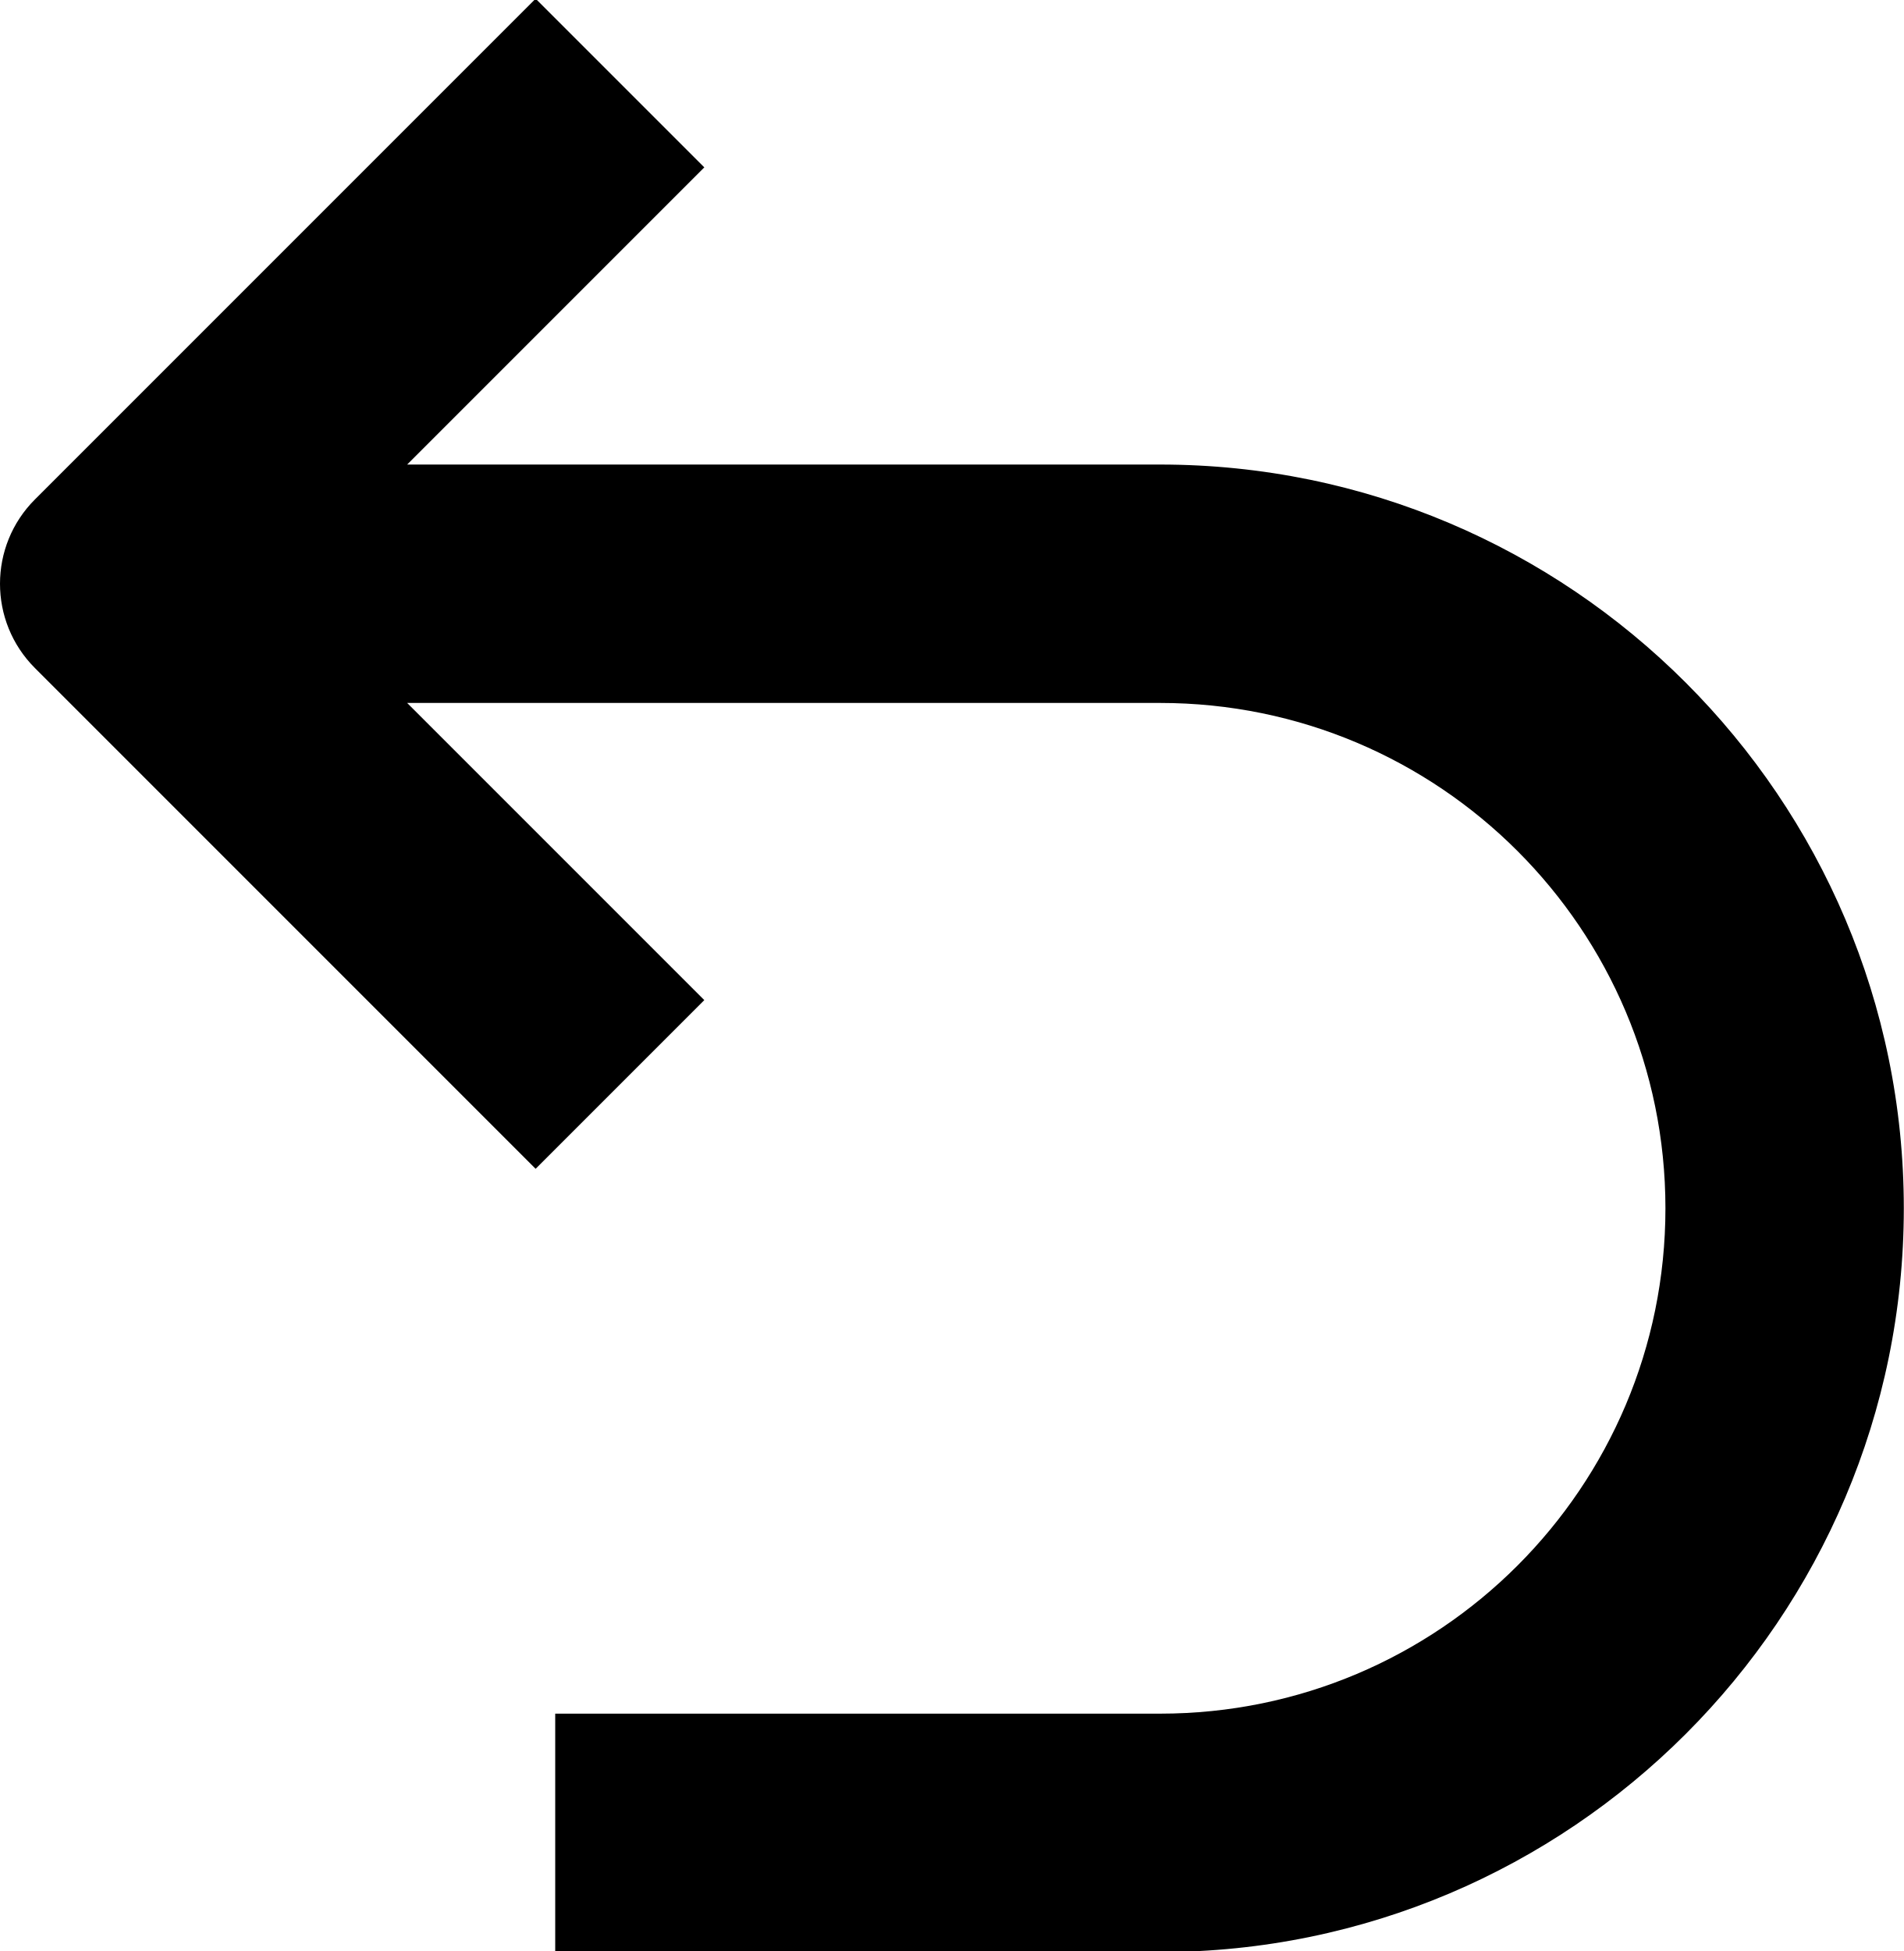
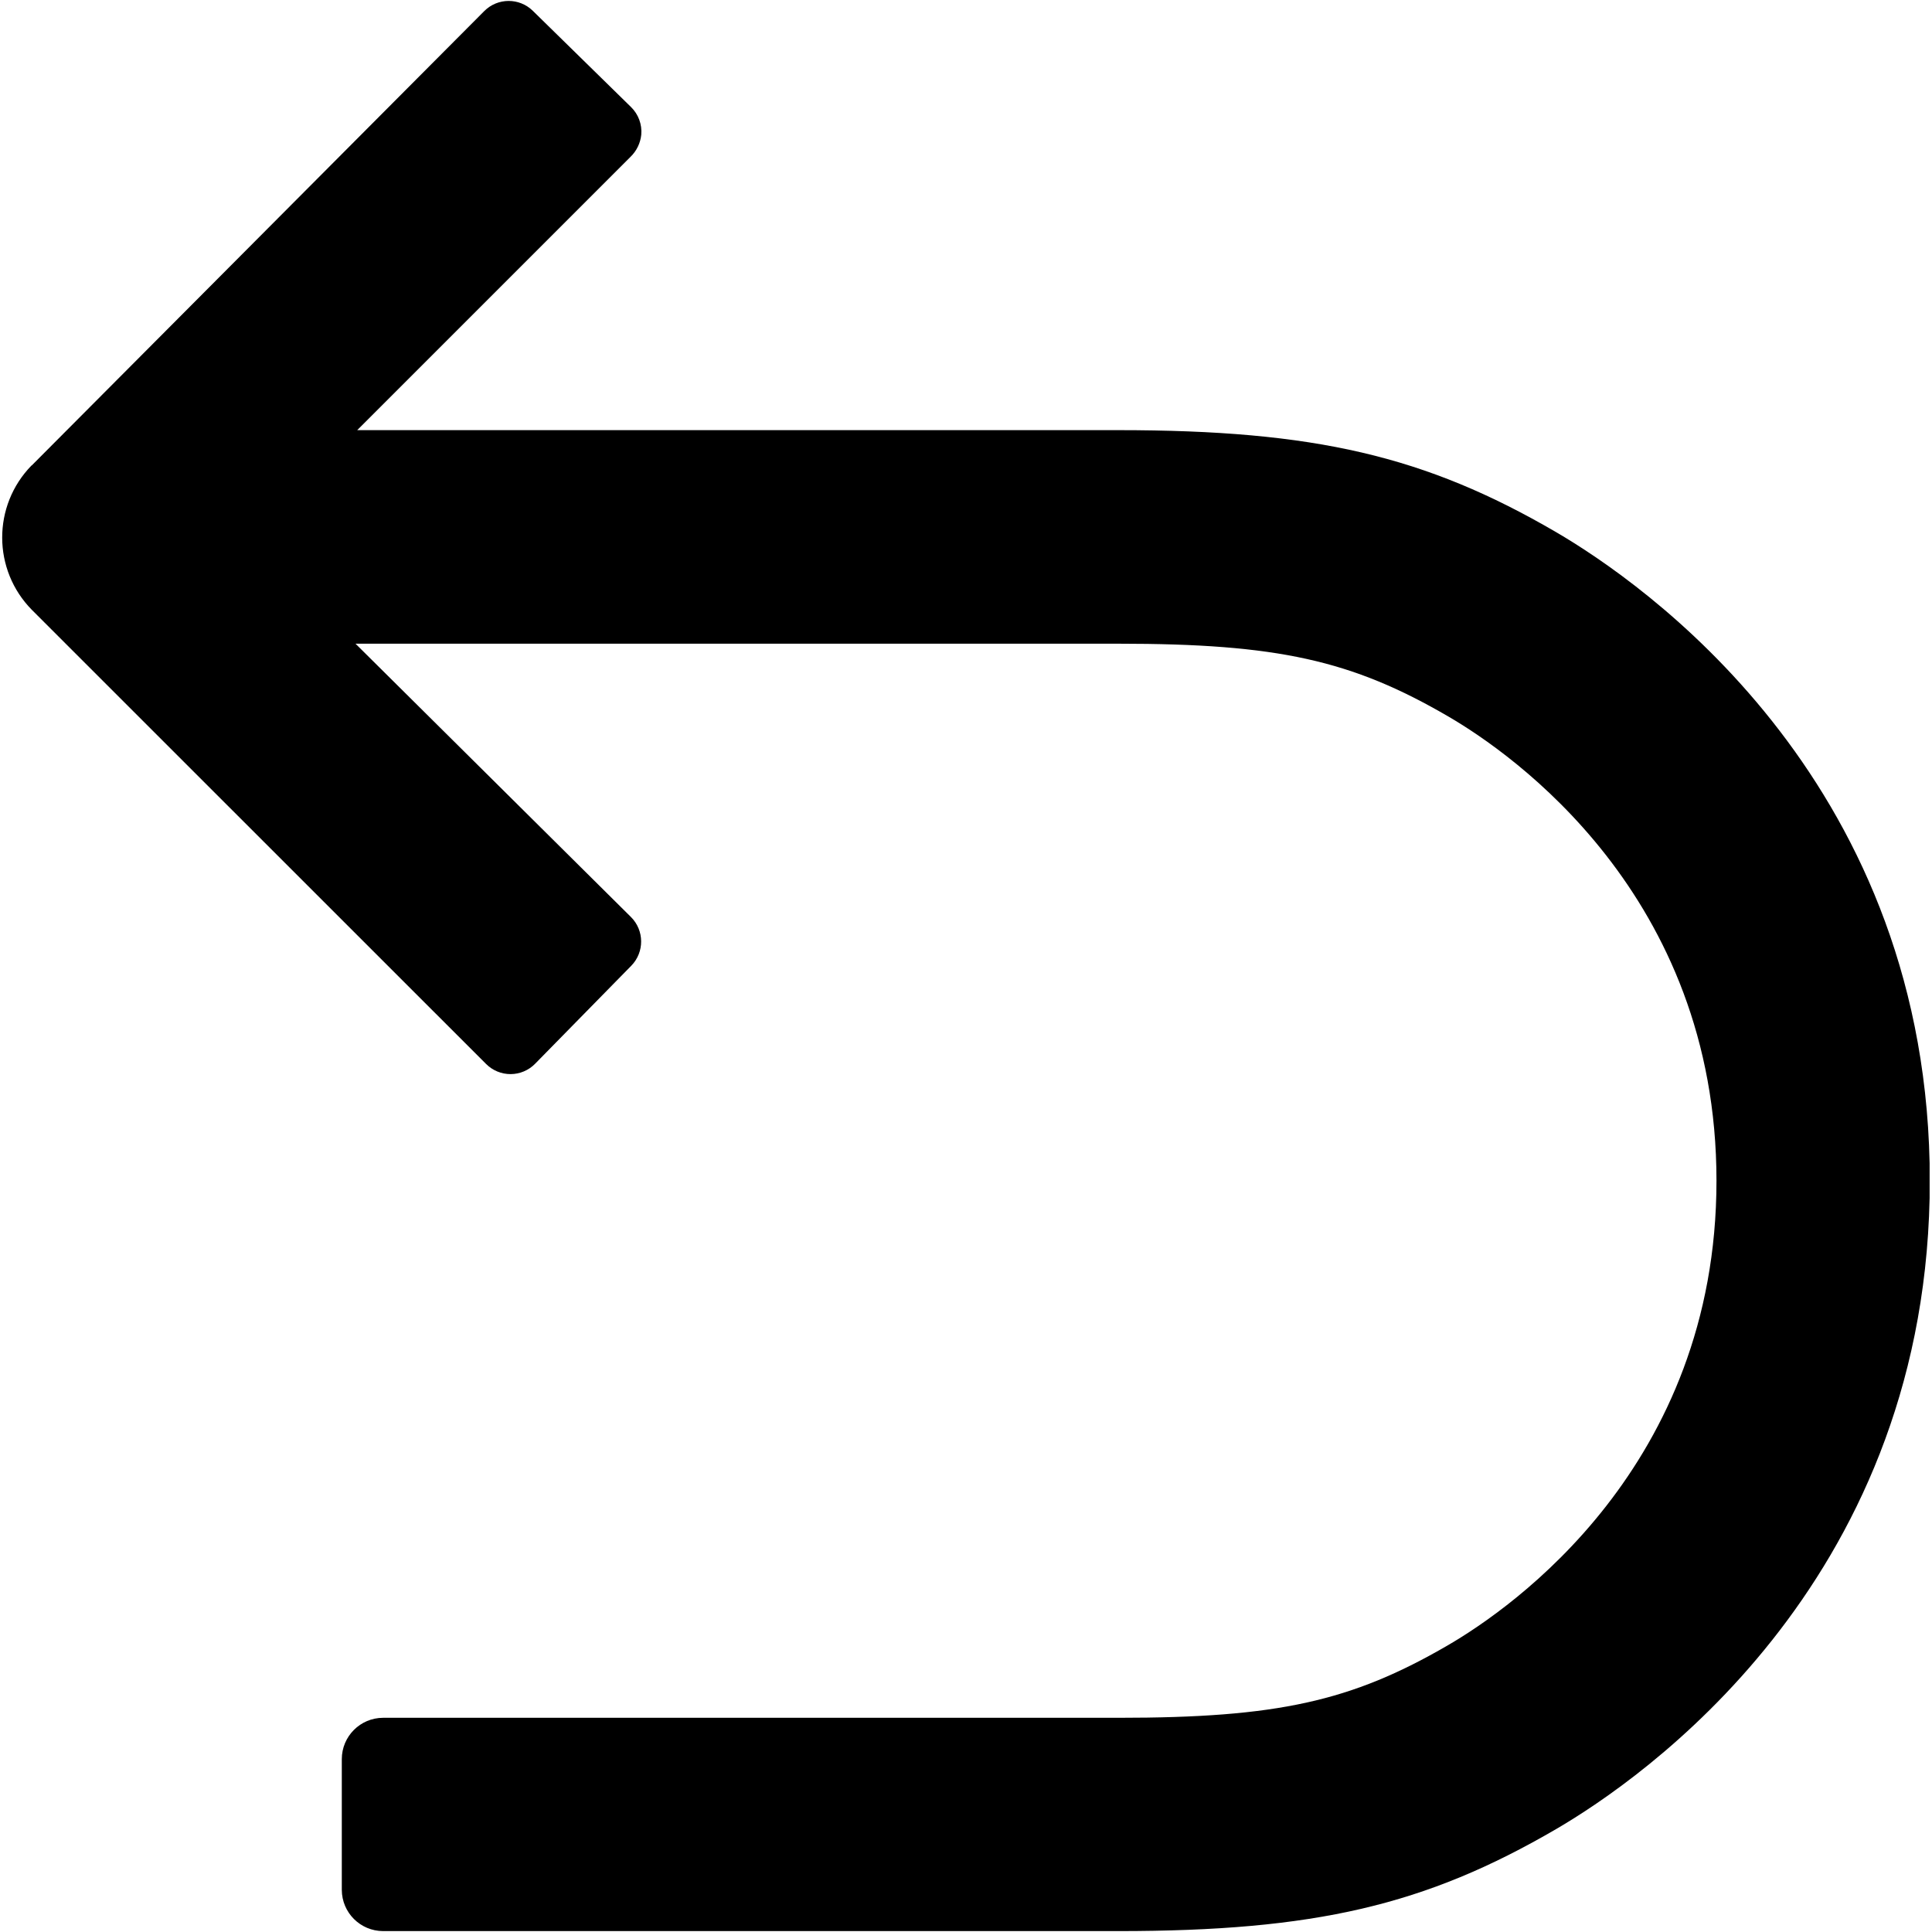
- <svg xmlns="http://www.w3.org/2000/svg" id="Layer_1" data-name="Layer 1" width="486" height="498" viewBox="0 0 486 498">
-   <path d="M296.154,118.577H103.939l75.853-75.853L136.734-.333,8.926,127.475A30.427,30.427,0,0,0,8.9,170.507l.061.062,127.773,127.772,43.057-43.058-75.853-75.853H296.154a128.993,128.993,0,1,1,0,257.986H141.734V498.27H296.154C400.835,498.27,486,413.106,486,308.424S400.835,118.577,296.154,118.577Z" />
+ <svg xmlns="http://www.w3.org/2000/svg" id="undo" data-name="undo" viewBox="0 0 510.24 510.24">
+   <path d="M509.61,307.17c-2.17-102.47-76-153.4-98.64-166.63-34.55-20.14-63.73-26.94-115.63-26.94h-201l72.19-72.19a9.47,9.47,0,0,0,2.83-5.85,9.09,9.09,0,0,0-2.7-7.28L140.72,2.86a9.1,9.1,0,0,0-12.83.07L8.4,122.91l-.05,0h0a27.22,27.22,0,0,0,.09,38.18L128.38,281a9.1,9.1,0,0,0,12.94-.06l25.41-25.9a9.14,9.14,0,0,0-.09-12.85L93.89,170H295.34c42,0,61.61,4.32,87.24,19.27,16.59,9.67,70.74,47.11,70.74,122.56s-54.15,112.89-70.74,122.57l-.22.13h0c-25.53,14.84-45.11,19.14-87,19.14H101.18a10.92,10.92,0,0,0-10.91,10.91v34.53A10.92,10.92,0,0,0,101.18,510H295.34c51.9,0,81.08-6.8,115.63-26.94,22.68-13.23,96.47-64.16,98.64-166.63h0l0-2v-7.24Z" />
</svg>
